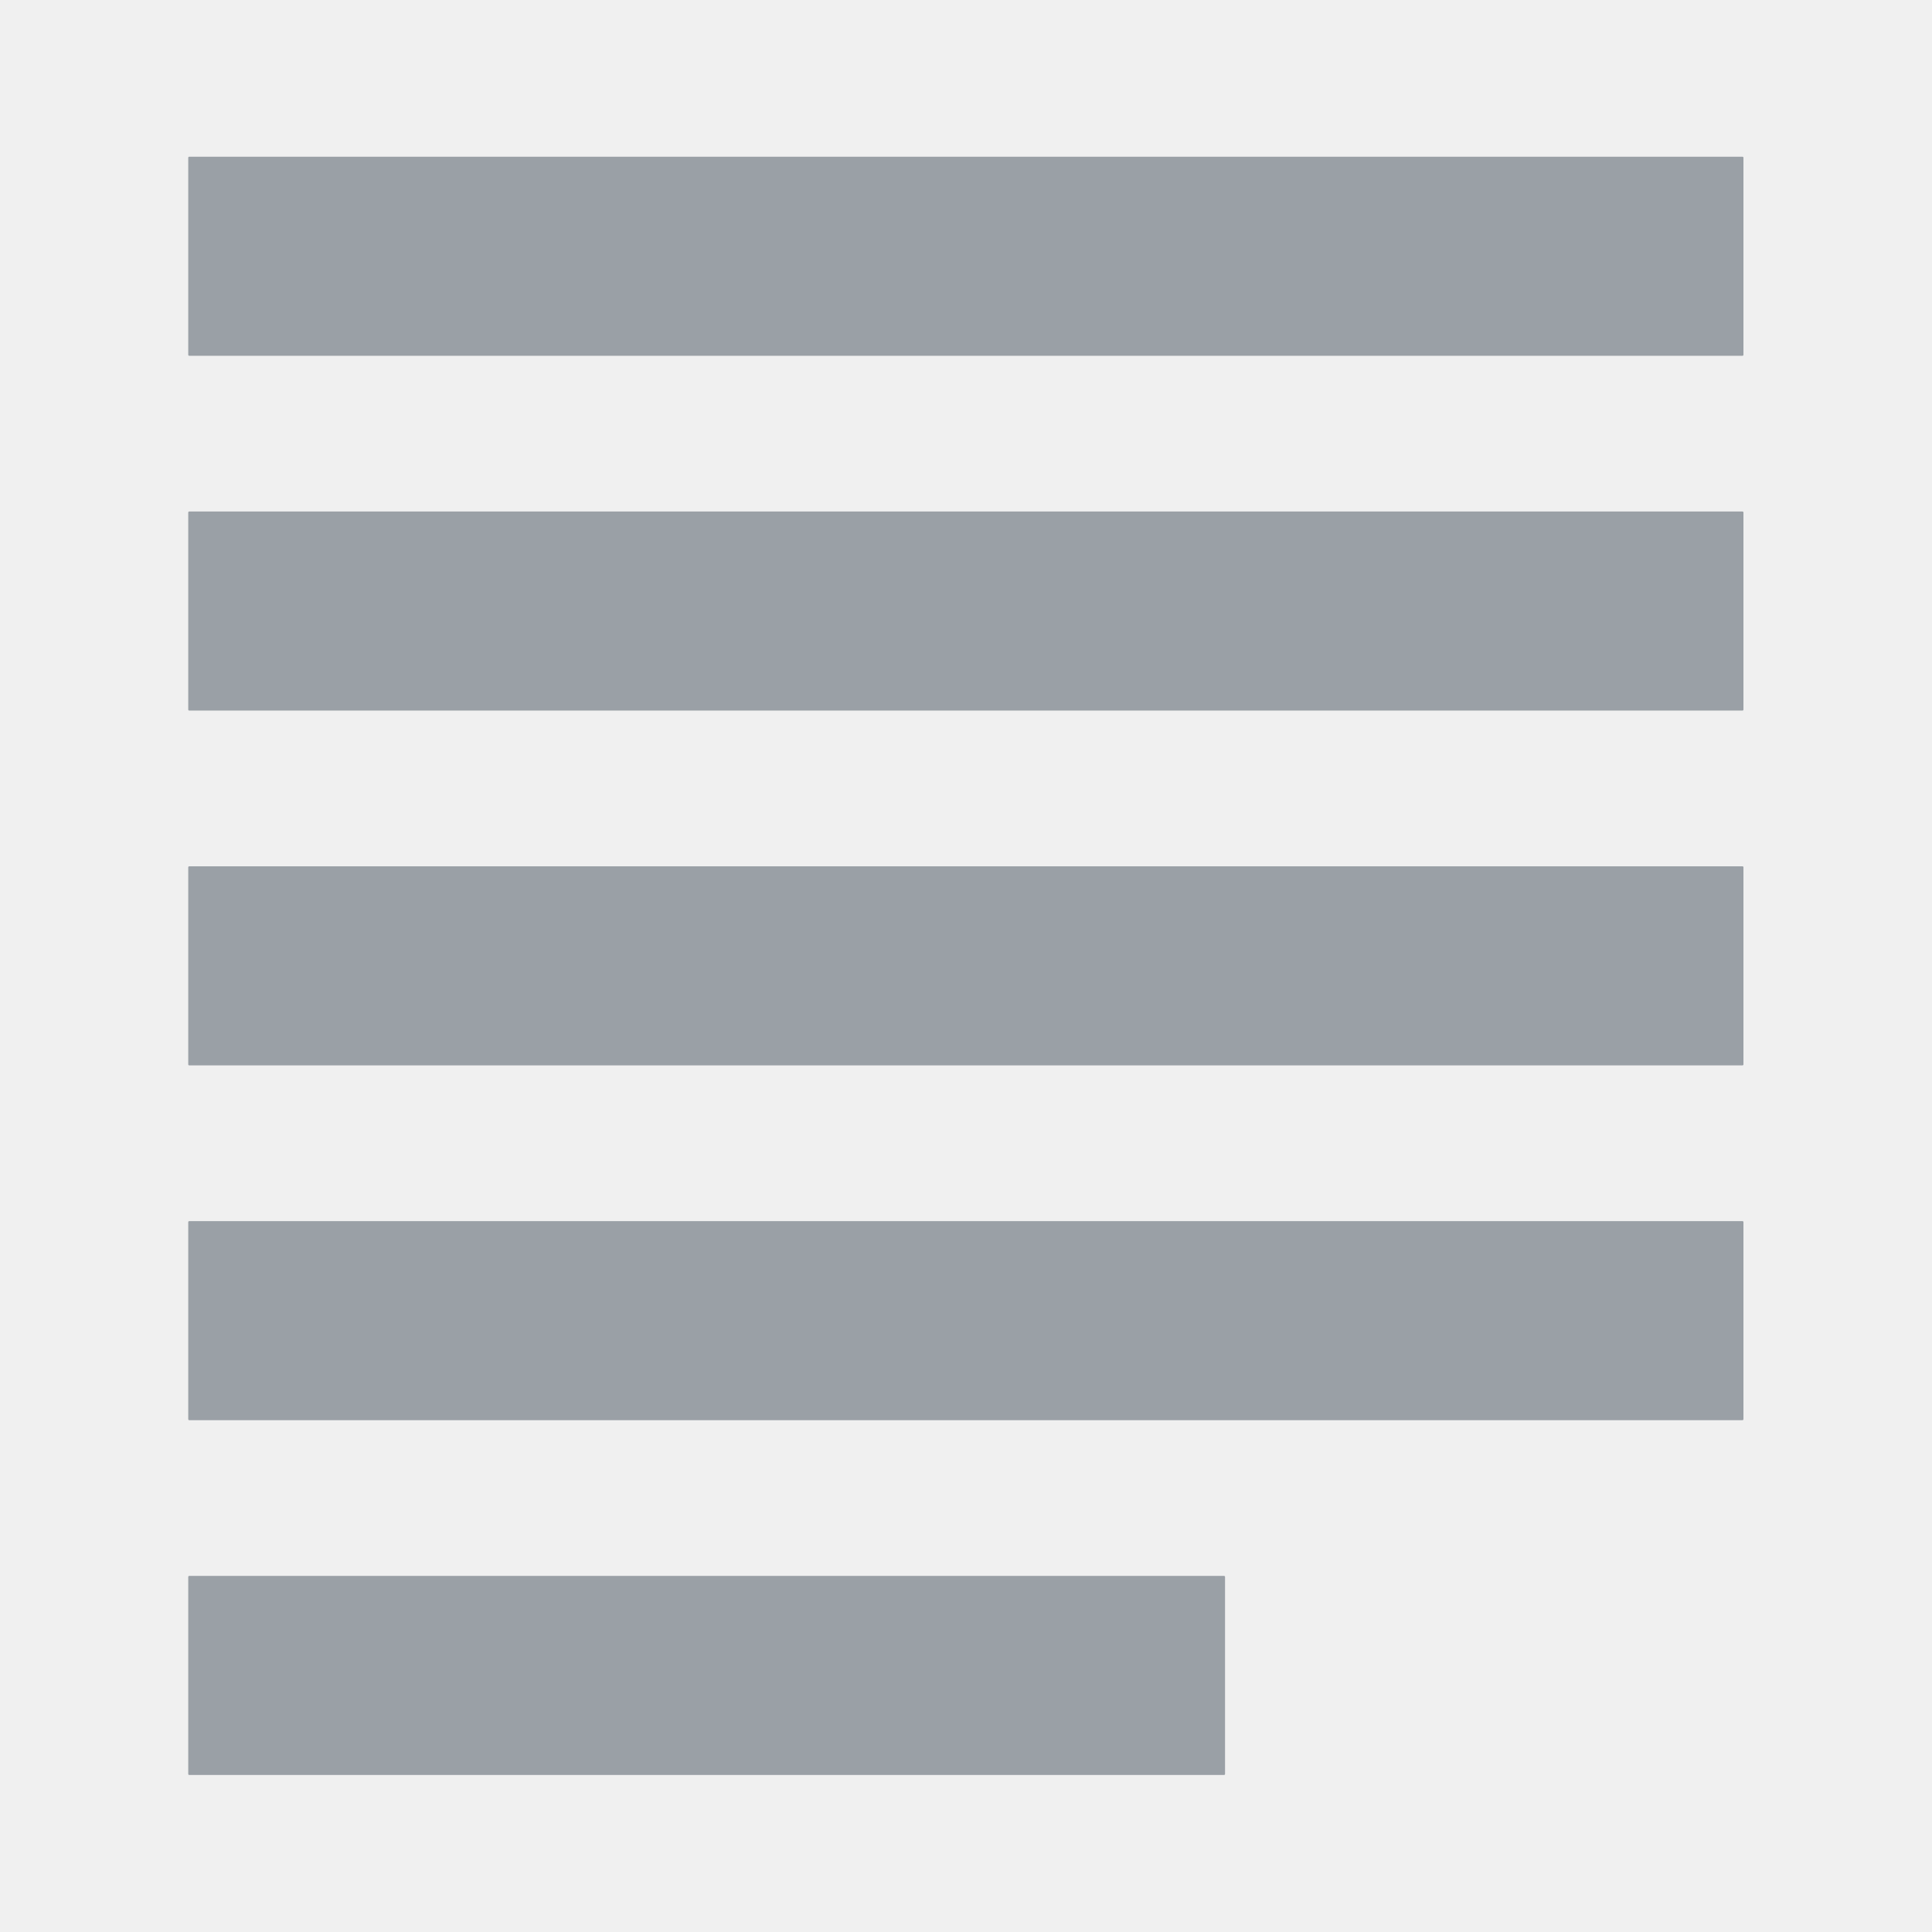
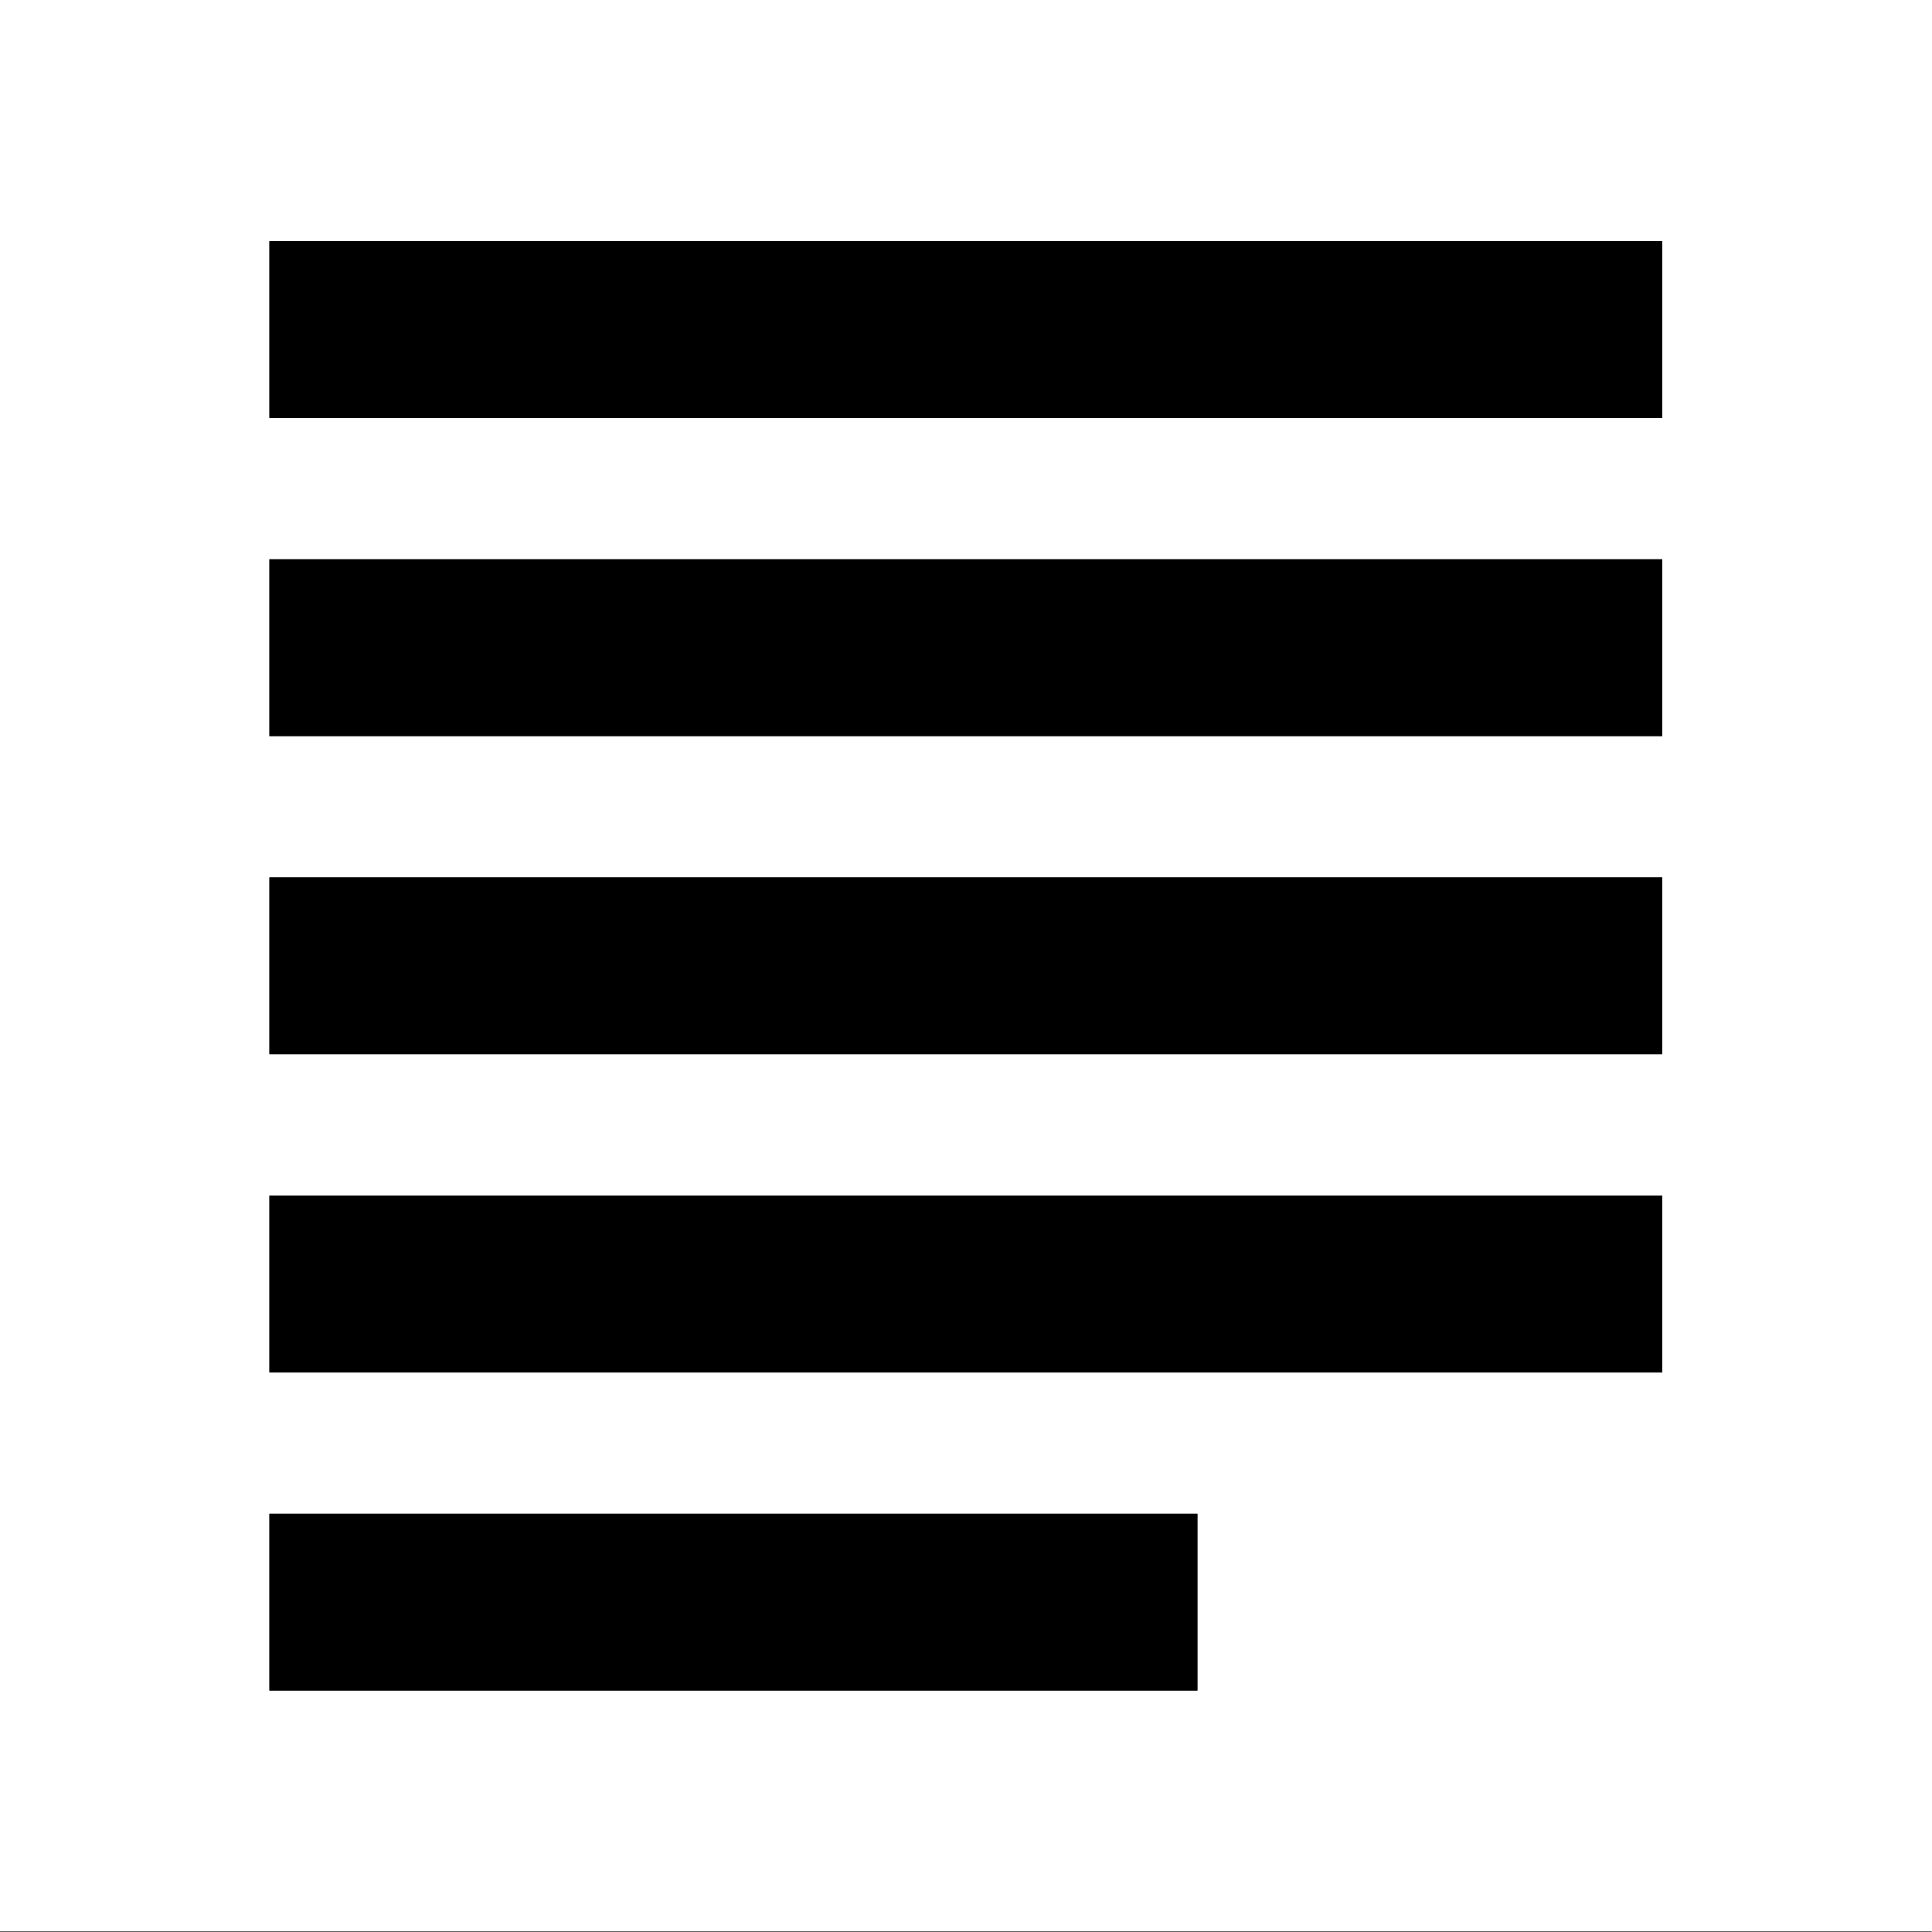
<svg xmlns="http://www.w3.org/2000/svg" width="100%" height="100%" viewBox="0 0 2042 2042" version="1.1" xml:space="preserve" style="fill-rule:evenodd;clip-rule:evenodd;stroke-linecap:round;stroke-linejoin:round;stroke-miterlimit:1.5;">
  <g id="Background">
-     <rect id="Background1" x="-0" y="-0" width="2041.67" height="2041.67" style="fill:none;" />
+     <rect id="Background1" x="-0" y="-0" width="2041.67" height="2041.67" style="fill:#fff;stroke:#fff;stroke-width:2.08px;" />
  </g>
-   <rect id="Five" x="200" y="1666.67" width="1093.75" height="208.333" style="fill:#9aa0a6;stroke:#9aa0a6;stroke-width:2.08px;" />
-   <rect id="Four" x="200" y="1291.67" width="1641.67" height="208.333" style="fill:#9aa0a6;stroke:#9aa0a6;stroke-width:2.08px;" />
-   <rect id="Three" x="200" y="916.667" width="1641.67" height="208.333" style="fill:#9aa0a6;stroke:#9aa0a6;stroke-width:2.08px;" />
-   <rect id="Two" x="200" y="541.667" width="1641.67" height="208.333" style="fill:#9aa0a6;stroke:#9aa0a6;stroke-width:2.08px;" />
-   <rect id="One" x="200" y="166.667" width="1641.67" height="208.333" style="fill:#9aa0a6;stroke:#9aa0a6;stroke-width:2.08px;" />
+   <rect id="Footer" x="0" y="2041.67" width="2041.67" height="190.678" />
+   <path d="M2041.67,2041.67l-0,190.678l-2041.67,-0l0,-190.678l2041.67,-0Zm-2.084,2.083l-2037.5,0l0,186.511l2037.5,0l0,-186.511Z" />
+   <rect id="Five" x="284.781" y="1599.96" width="980.781" height="186.815" />
+   <path d="M1265.56,1599.96l-0,186.815l-980.781,0l-0,-186.815l980.781,0Zm-2.084,2.083l-976.614,0l-0,182.649l976.614,0l0,-182.649Z" />
+   <rect id="Four" x="284.781" y="1263.69" width="1472.11" height="186.815" />
+   <path d="M1756.89,1263.69l0,186.816l-1472.11,-0l-0,-186.816l1472.11,0Zm-2.083,2.084l-1467.94,-0l0,182.648l1467.94,0l-0,-182.648Z" />
+   <rect id="Three" x="284.781" y="927.426" width="1472.11" height="186.815" />
+   <path d="M1756.89,927.426l0,186.815l-1472.11,0l-0,-186.815l1472.11,-0Zm-2.083,2.083l-1467.94,-0l0,182.649l1467.94,-0l-0,-182.649Z" />
+   <rect id="Two" x="284.781" y="591.158" width="1472.11" height="186.815" />
+   <path d="M1756.89,591.158l0,186.815l-1472.11,0l-0,-186.815l1472.11,-0Zm-2.083,2.083l-1467.94,0l-0,182.649l1467.94,-0l-0,-182.649Z" />
+   <rect id="One" x="284.781" y="254.89" width="1472.11" height="186.815" />
+   <path d="M1756.89,254.89l0,186.816l-1472.11,-0l-0,-186.816l1472.11,0Zm-2.083,2.084l-1467.94,-0l-0,182.648l1467.94,0l-0,-182.648Z" />
+   <rect id="Header" x="0" y="-208.333" width="2041.67" height="208.333" />
+   <path d="M2041.67,-208.333l-0,208.333l-2041.67,-0l0,-208.333l2041.67,-0Zm-2.084,2.083l-2037.5,0l0,204.167l2037.5,-0l0,-204.167Z" />
</svg>
